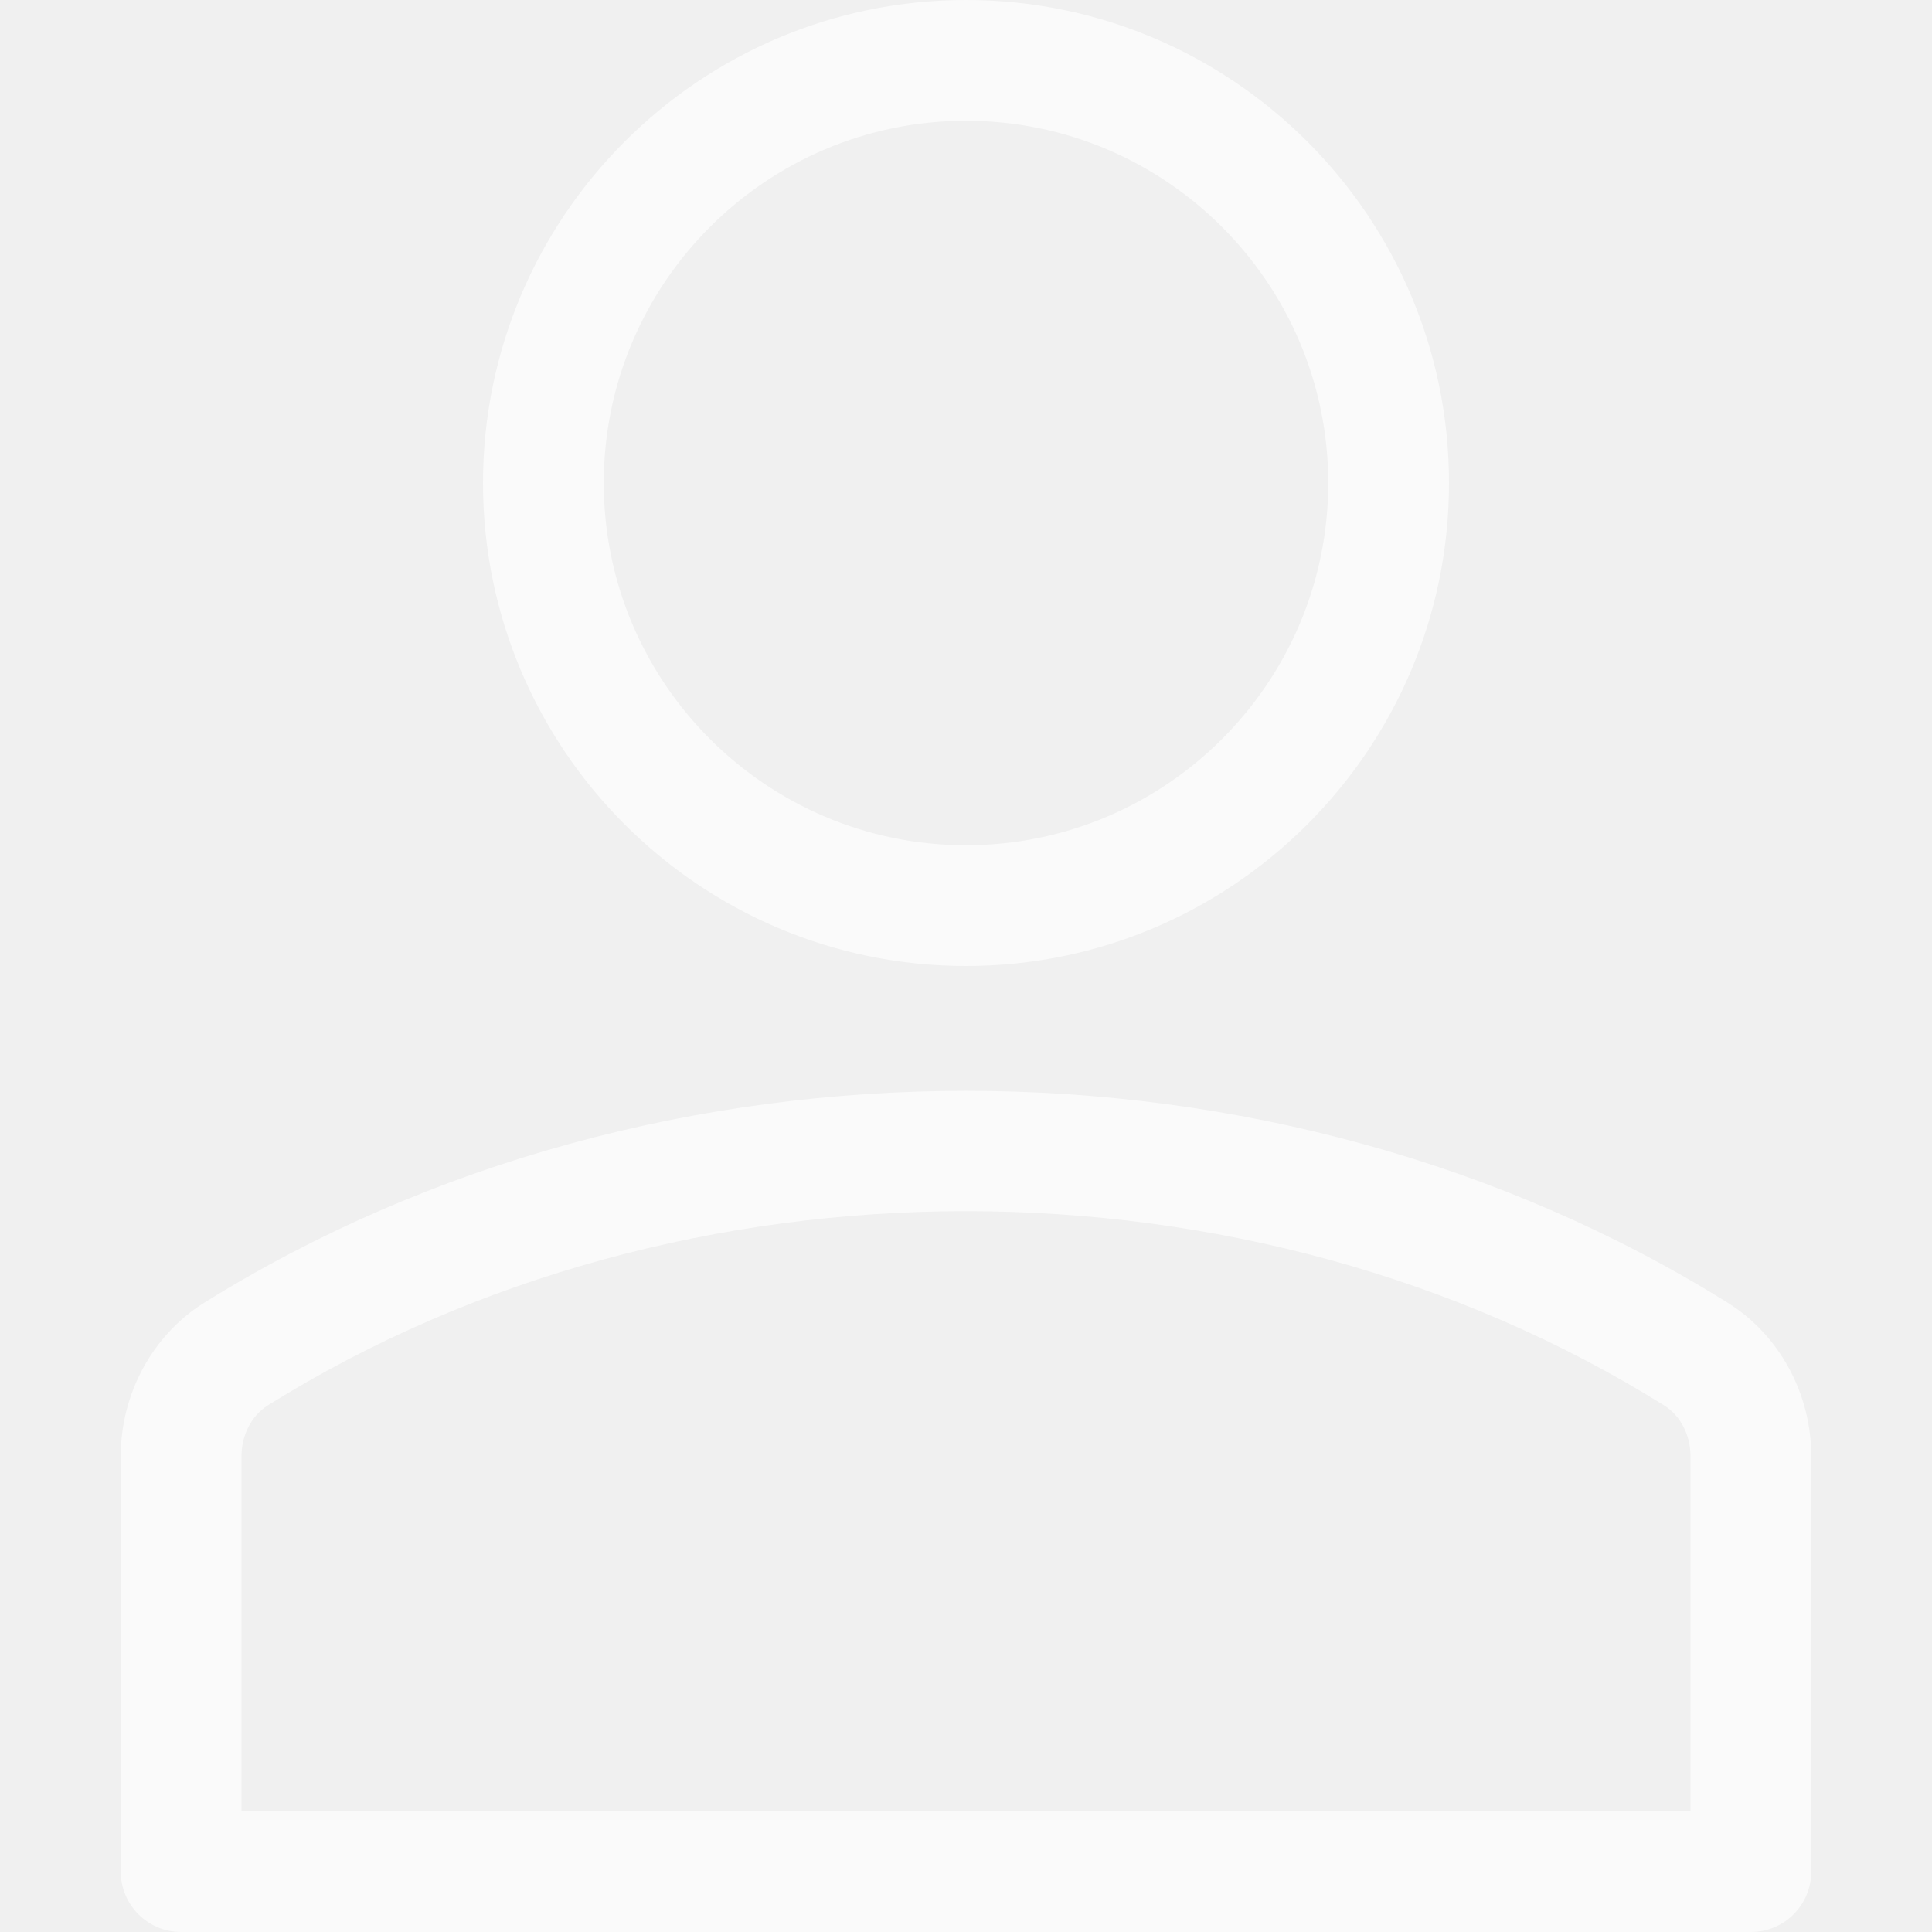
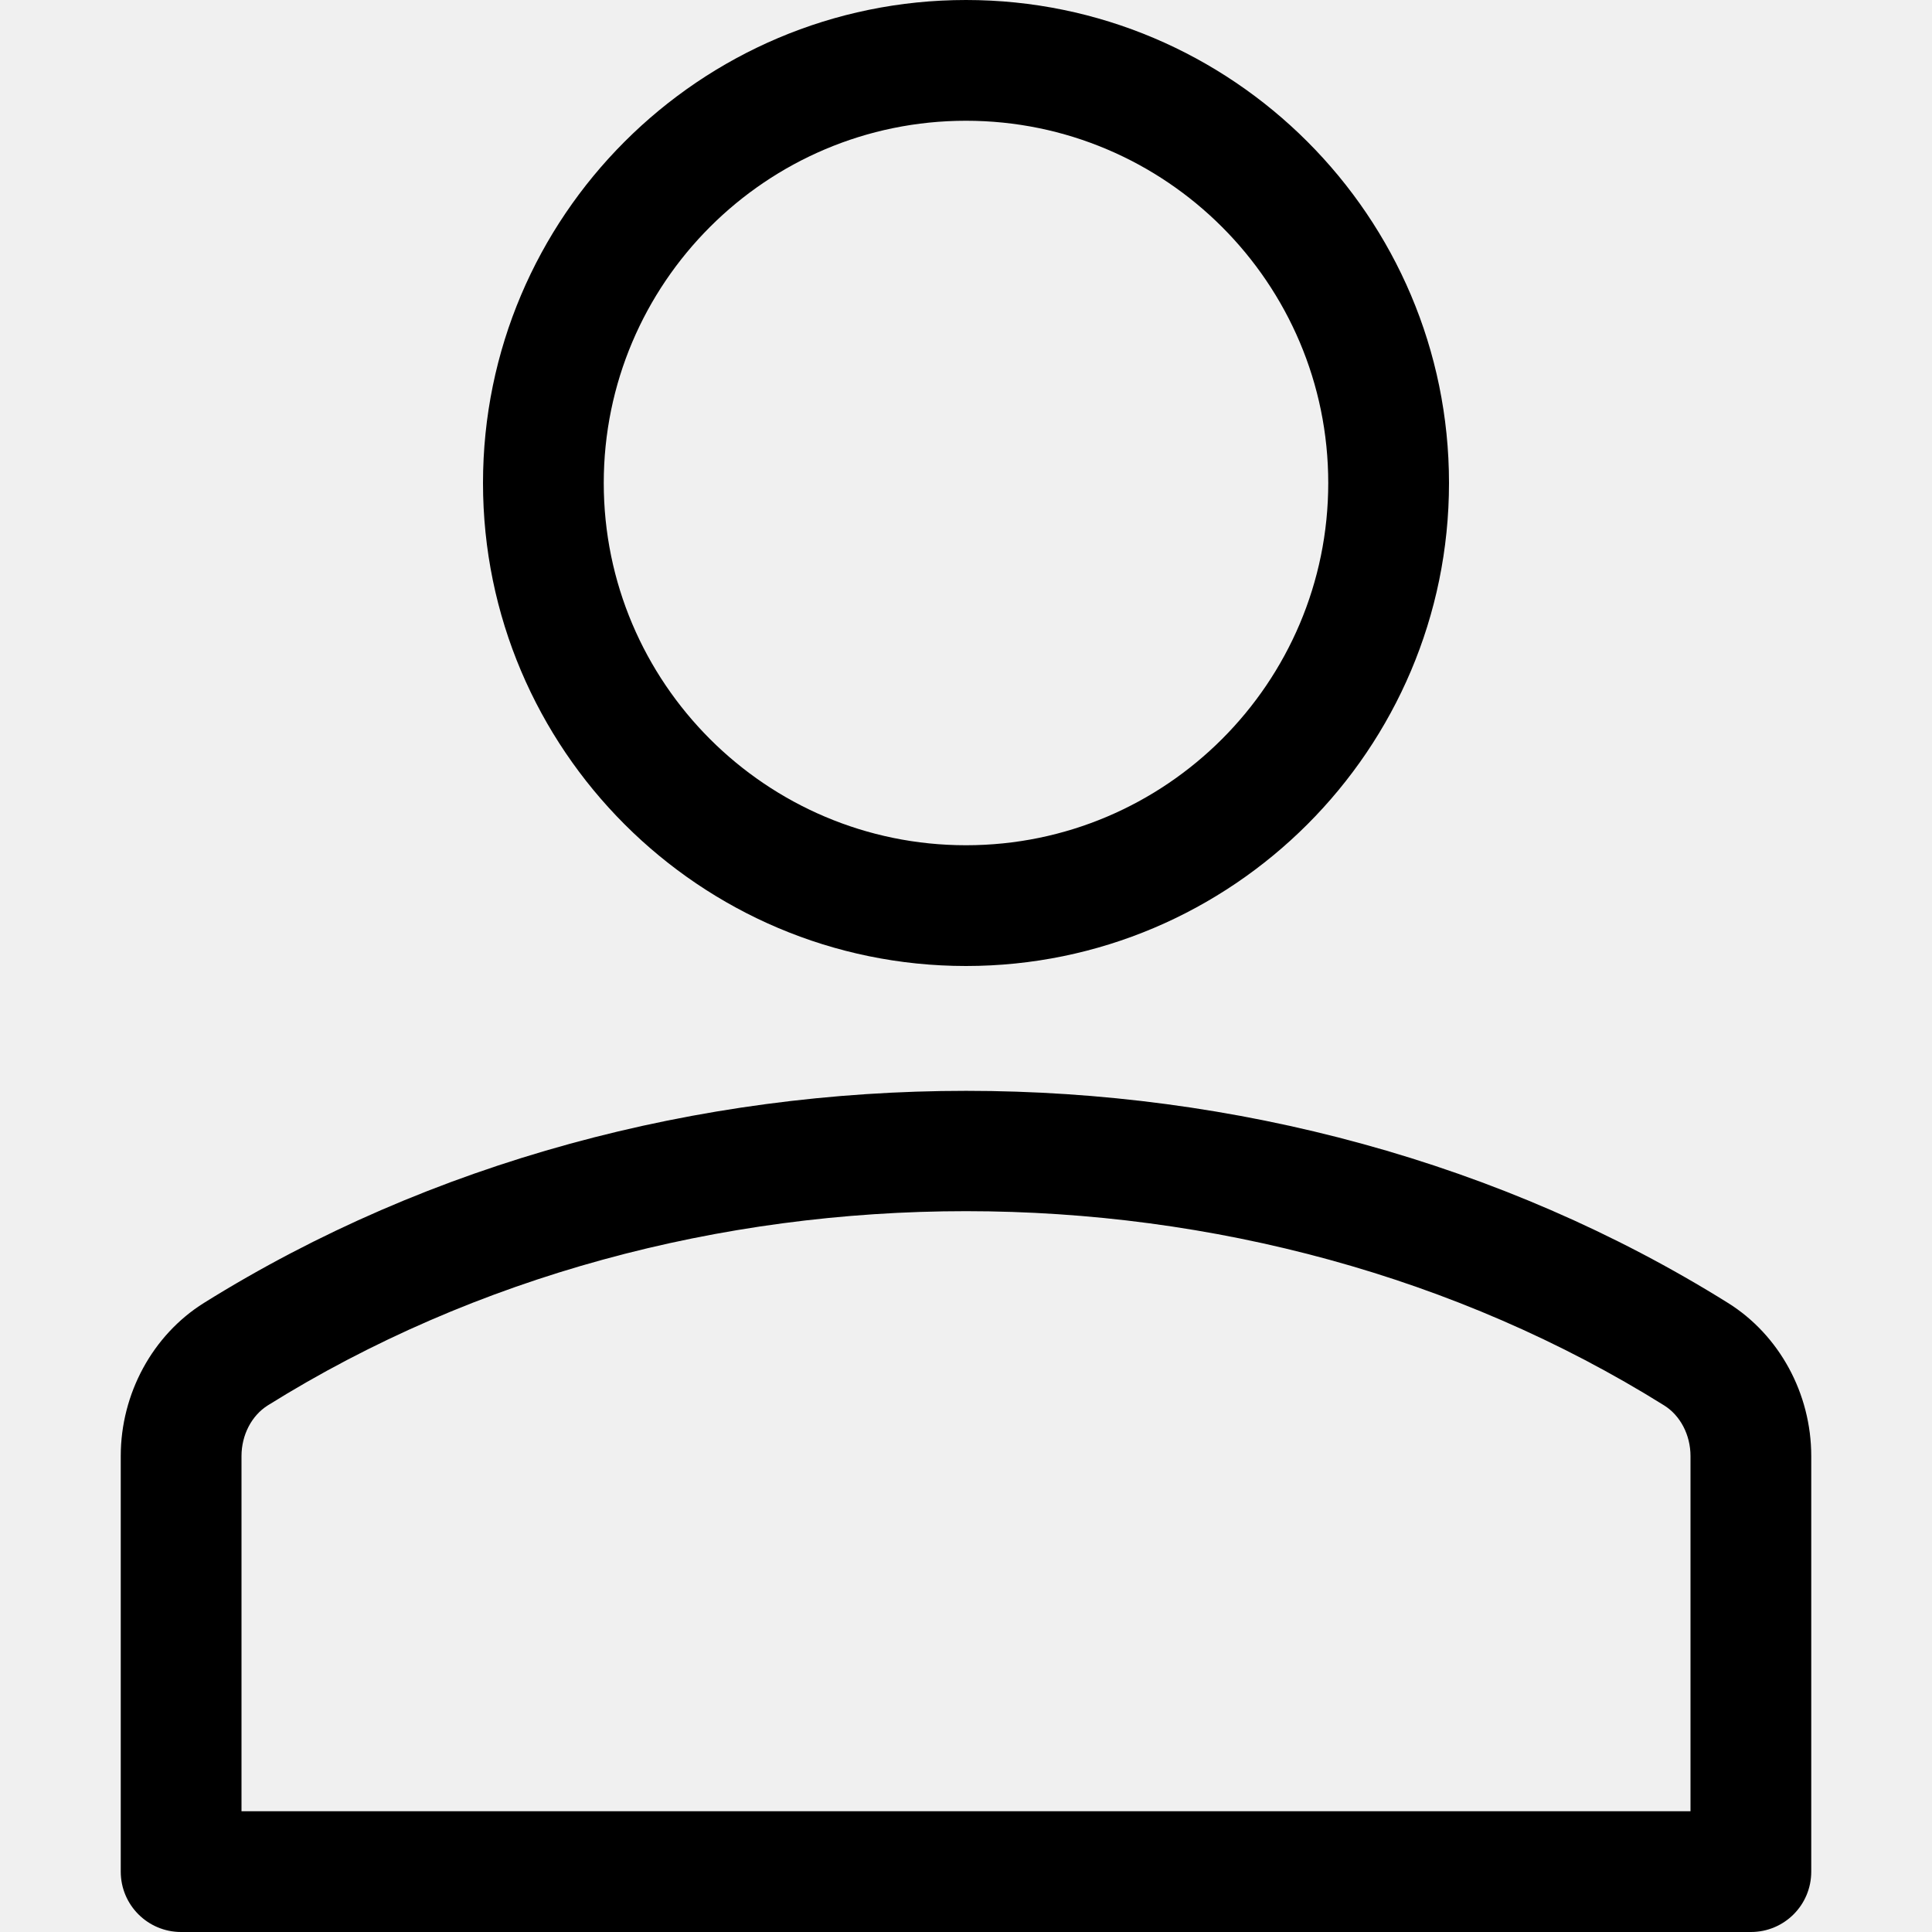
- <svg xmlns="http://www.w3.org/2000/svg" width="20" height="20" viewBox="0 0 20 20" fill="none">
+ <svg xmlns="http://www.w3.org/2000/svg" width="20" height="20" viewBox="0 0 20 20">
  <g clip-path="url(#clip0)">
-     <path d="M10 10C7.243 10 5 7.757 5 5C5 2.243 7.243 0 10 0C12.757 0 15 2.243 15 5C15 7.757 12.757 10 10 10ZM10 1.25C7.932 1.25 6.25 2.932 6.25 5C6.25 7.068 7.932 8.75 10 8.75C12.068 8.75 13.75 7.068 13.75 5C13.75 2.932 12.068 1.25 10 1.25Z" fill="#FAFAFA" />
-     <path d="M18.125 20H1.875C1.53 20 1.25 19.721 1.25 19.375V15.073C1.25 14.427 1.58 13.82 2.111 13.488C6.805 10.56 13.2 10.561 17.888 13.488C18.42 13.82 18.75 14.427 18.75 15.073V19.375C18.75 19.721 18.471 20 18.125 20ZM2.5 18.75H17.5V15.073C17.5 14.855 17.395 14.653 17.226 14.548C12.935 11.869 7.068 11.867 2.773 14.548C2.605 14.653 2.5 14.855 2.5 15.073L2.5 18.75Z" fill="#FAFAFA" />
+     <path d="M10 10C7.243 10 5 7.757 5 5C5 2.243 7.243 0 10 0C12.757 0 15 2.243 15 5C15 7.757 12.757 10 10 10ZM10 1.25C7.932 1.25 6.25 2.932 6.25 5C6.25 7.068 7.932 8.75 10 8.75C12.068 8.75 13.75 7.068 13.75 5C13.75 2.932 12.068 1.25 10 1.25Z" />
+     <path d="M18.125 20H1.875C1.53 20 1.25 19.721 1.25 19.375V15.073C1.25 14.427 1.58 13.82 2.111 13.488C6.805 10.56 13.2 10.561 17.888 13.488C18.42 13.82 18.75 14.427 18.75 15.073V19.375C18.75 19.721 18.471 20 18.125 20ZM2.5 18.75H17.5V15.073C17.5 14.855 17.395 14.653 17.226 14.548C12.935 11.869 7.068 11.867 2.773 14.548C2.605 14.653 2.5 14.855 2.5 15.073L2.5 18.75Z" />
  </g>
  <defs>
    <clipPath id="clip0">
-       <rect width="20" height="20" fill="white" />
+       <rect width="20" height="20" />
    </clipPath>
  </defs>
</svg>
